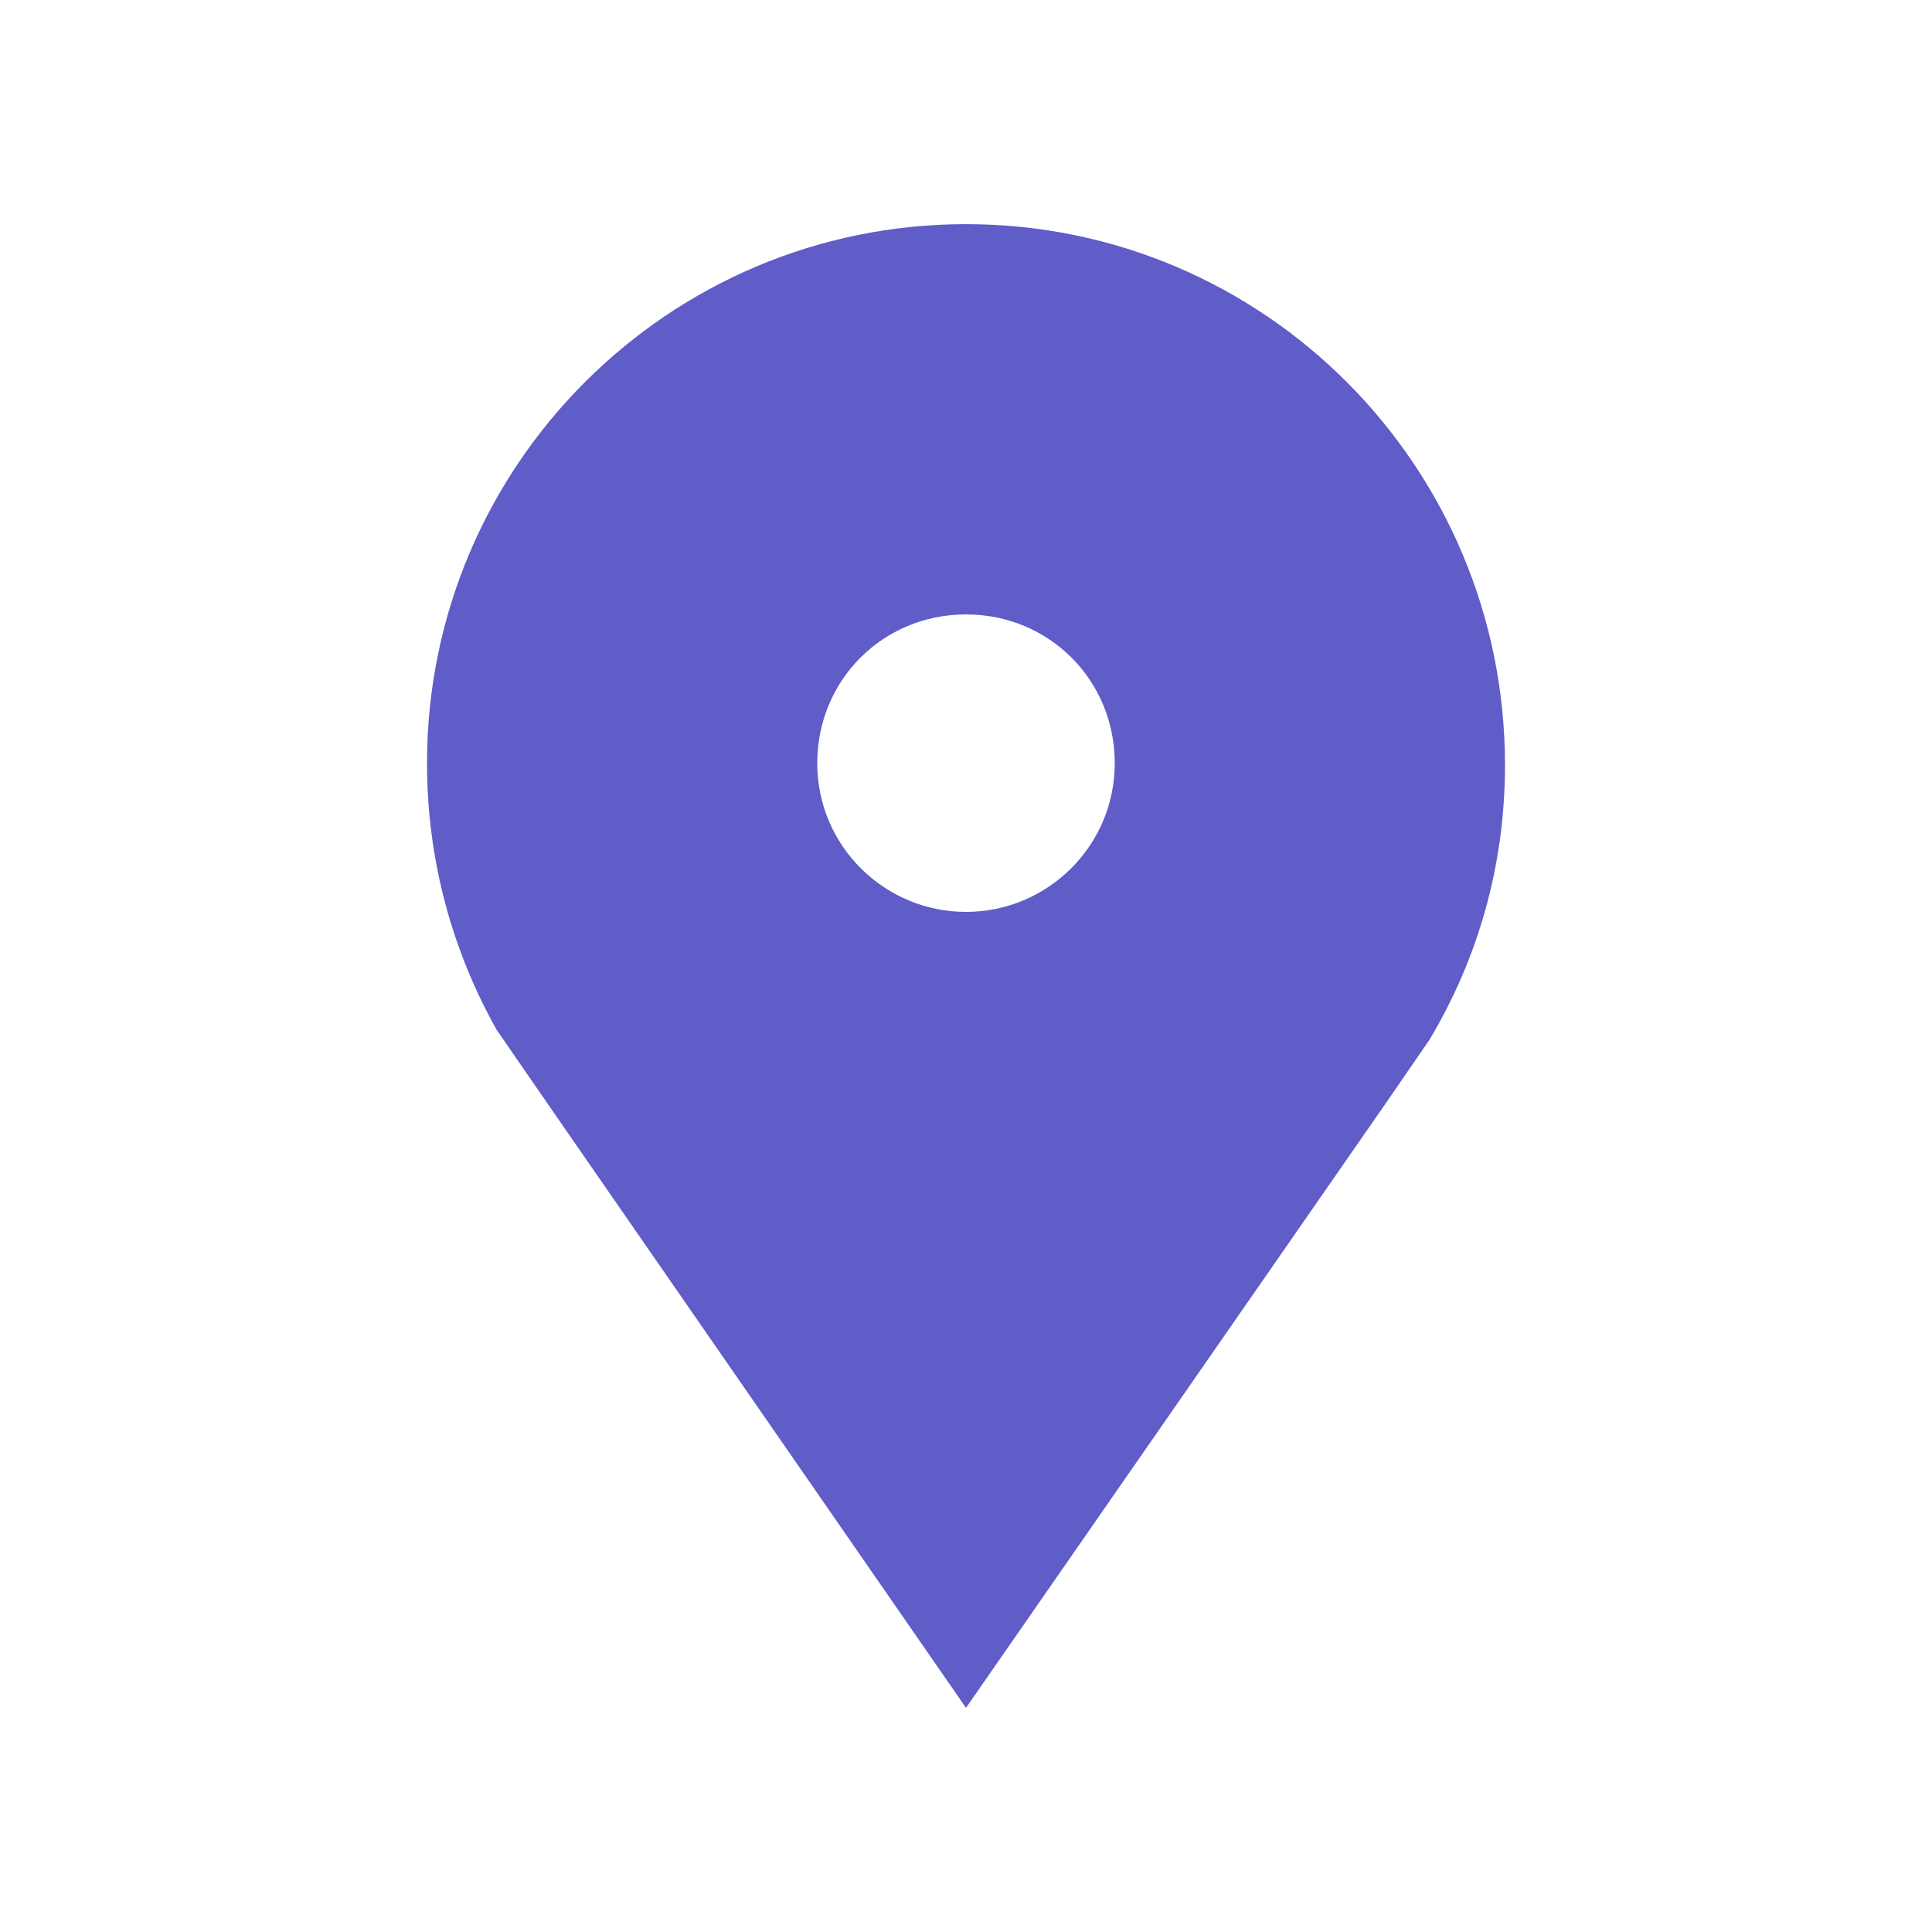
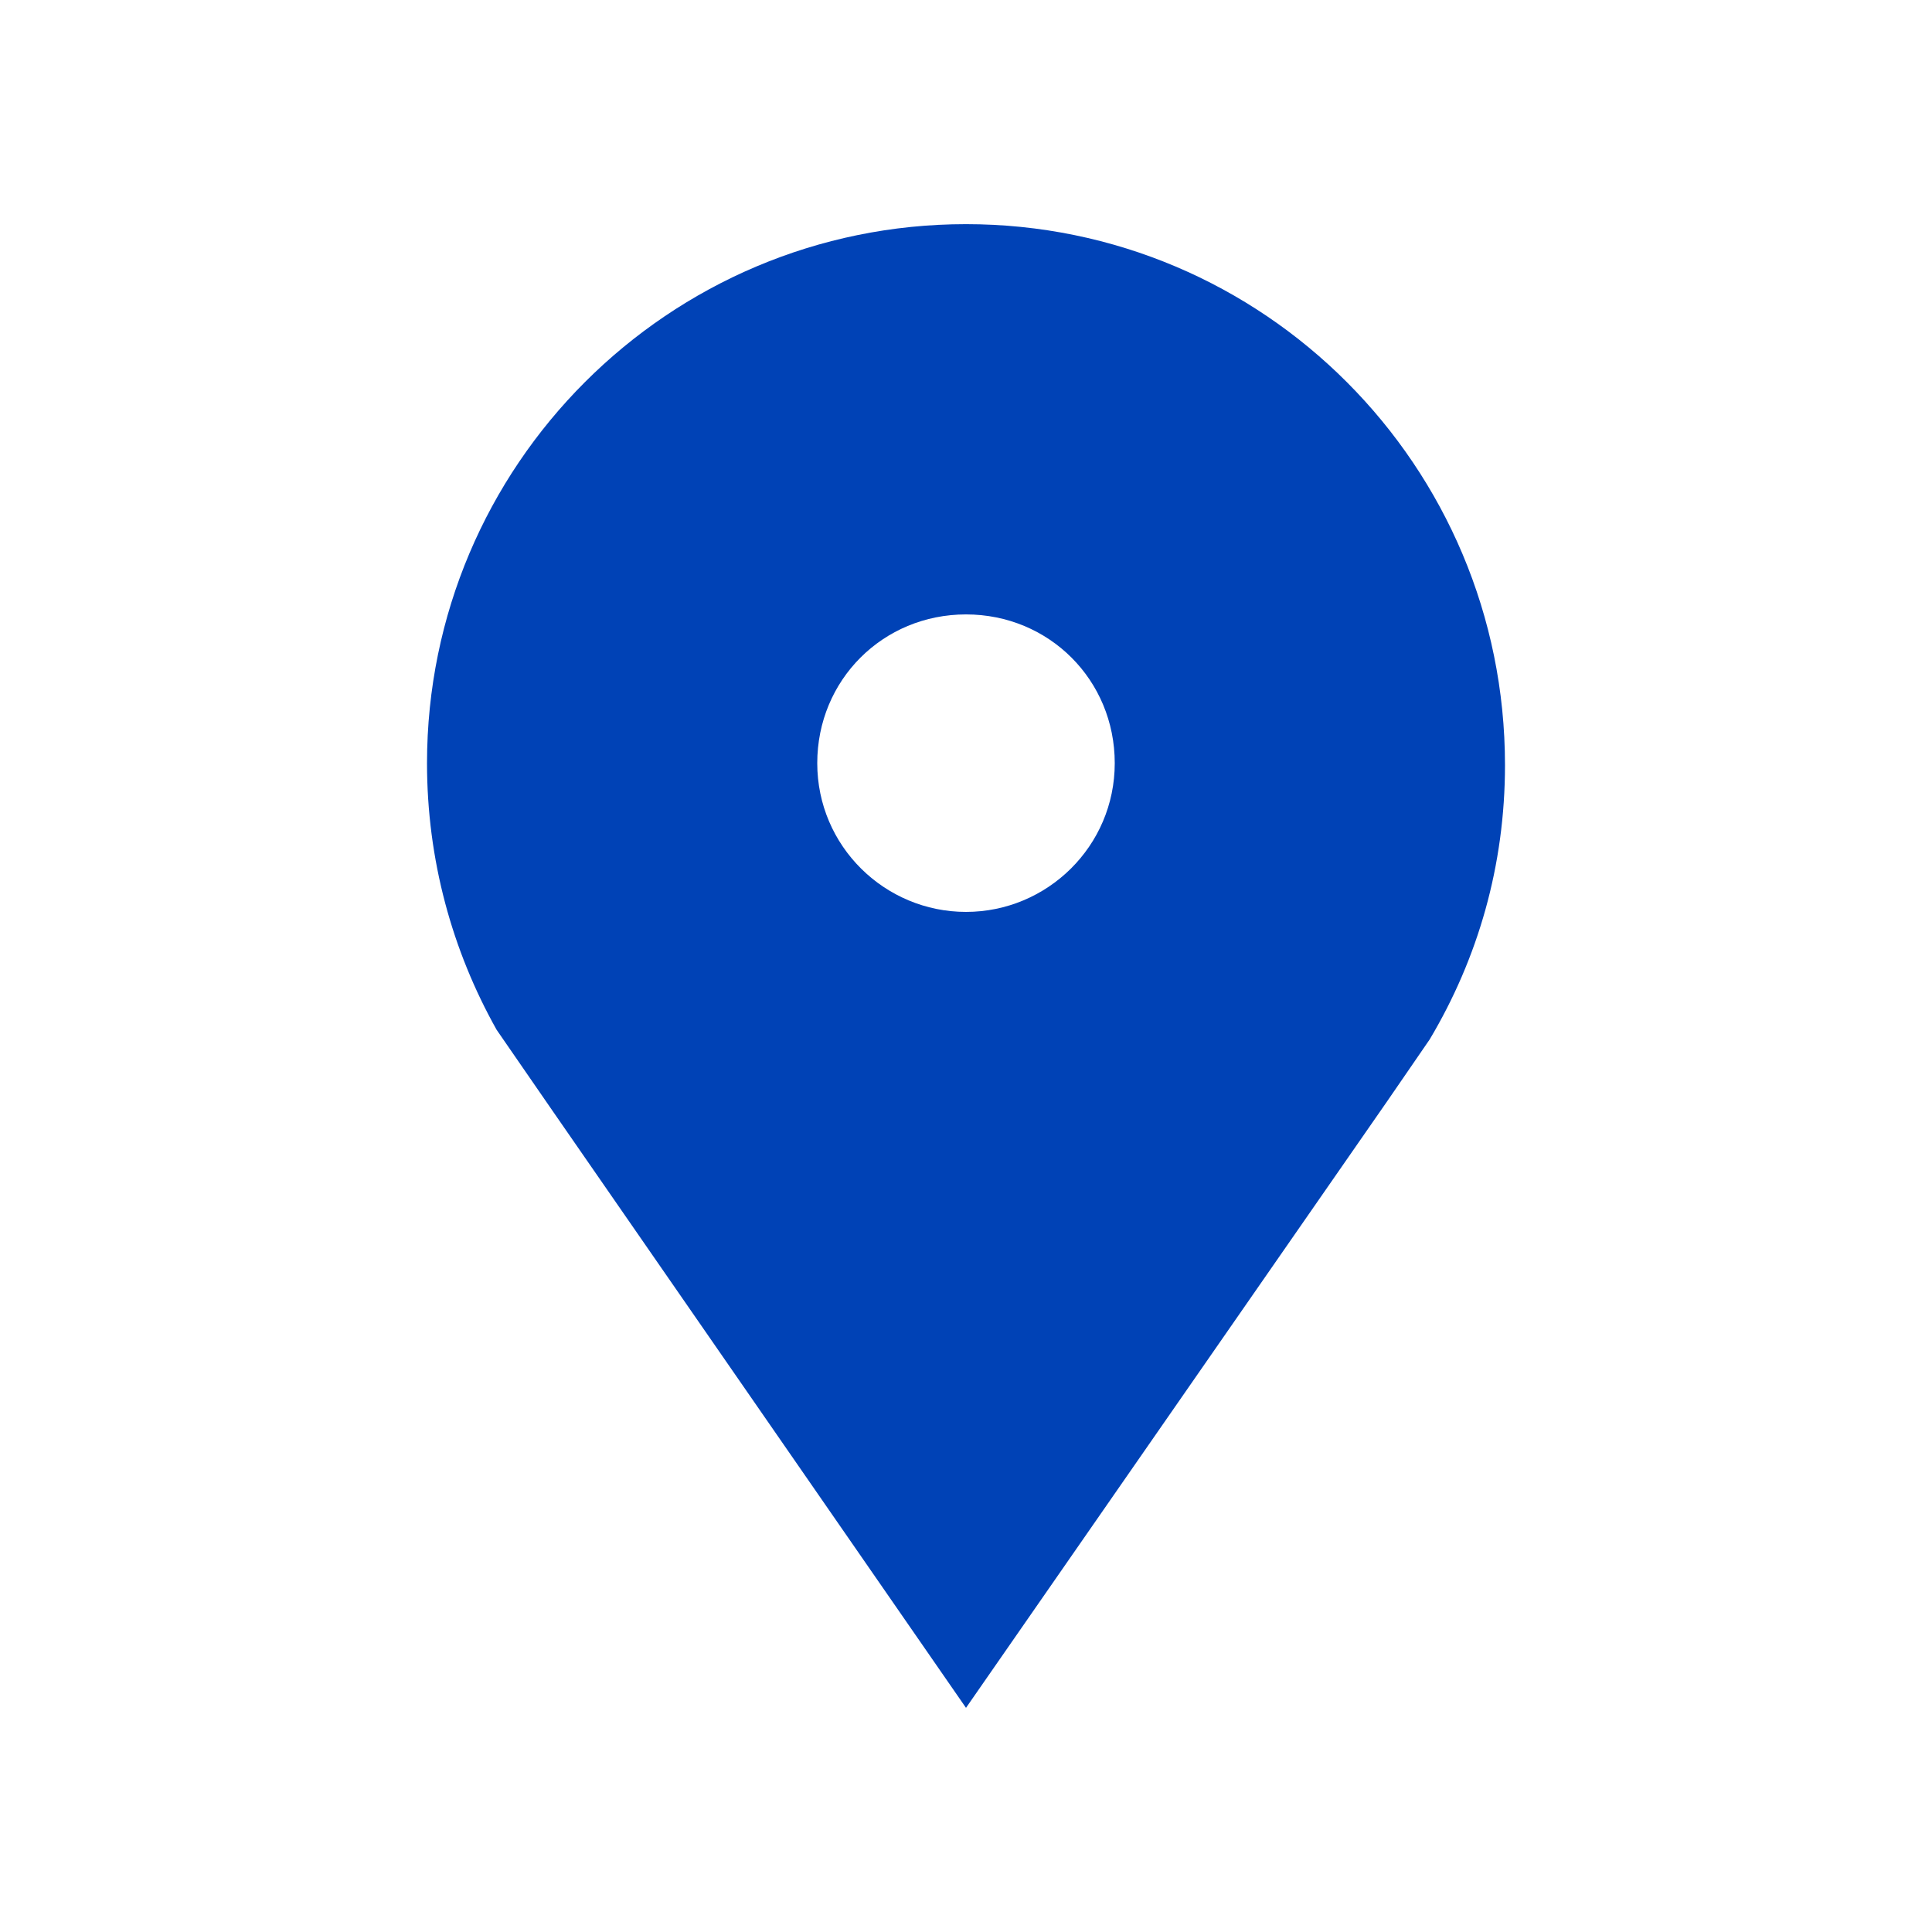
<svg xmlns="http://www.w3.org/2000/svg" width="20pt" height="20pt" version="1.1" viewBox="0 0 100 100">
-   <path d="m50 11.602c-15.398 0-27.898 12.5-27.898 27.898 0 5 1.301 9.699 3.602 13.801l2.898 4.199 21.398 30.898 21.801-31.398 2.199-3.199c2.5-4.199 3.898-9 3.898-14.199 0-15.5-12.5-28-27.898-28zm0 35.598c-4.199 0-7.699-3.398-7.699-7.699s3.398-7.699 7.699-7.699 7.699 3.398 7.699 7.699-3.5 7.699-7.699 7.699z" fill="#605cc8" />
+   <path d="m50 11.602c-15.398 0-27.898 12.5-27.898 27.898 0 5 1.301 9.699 3.602 13.801l2.898 4.199 21.398 30.898 21.801-31.398 2.199-3.199c2.5-4.199 3.898-9 3.898-14.199 0-15.5-12.5-28-27.898-28zm0 35.598c-4.199 0-7.699-3.398-7.699-7.699s3.398-7.699 7.699-7.699 7.699 3.398 7.699 7.699-3.5 7.699-7.699 7.699z" fill="#0042B6" />
</svg>
